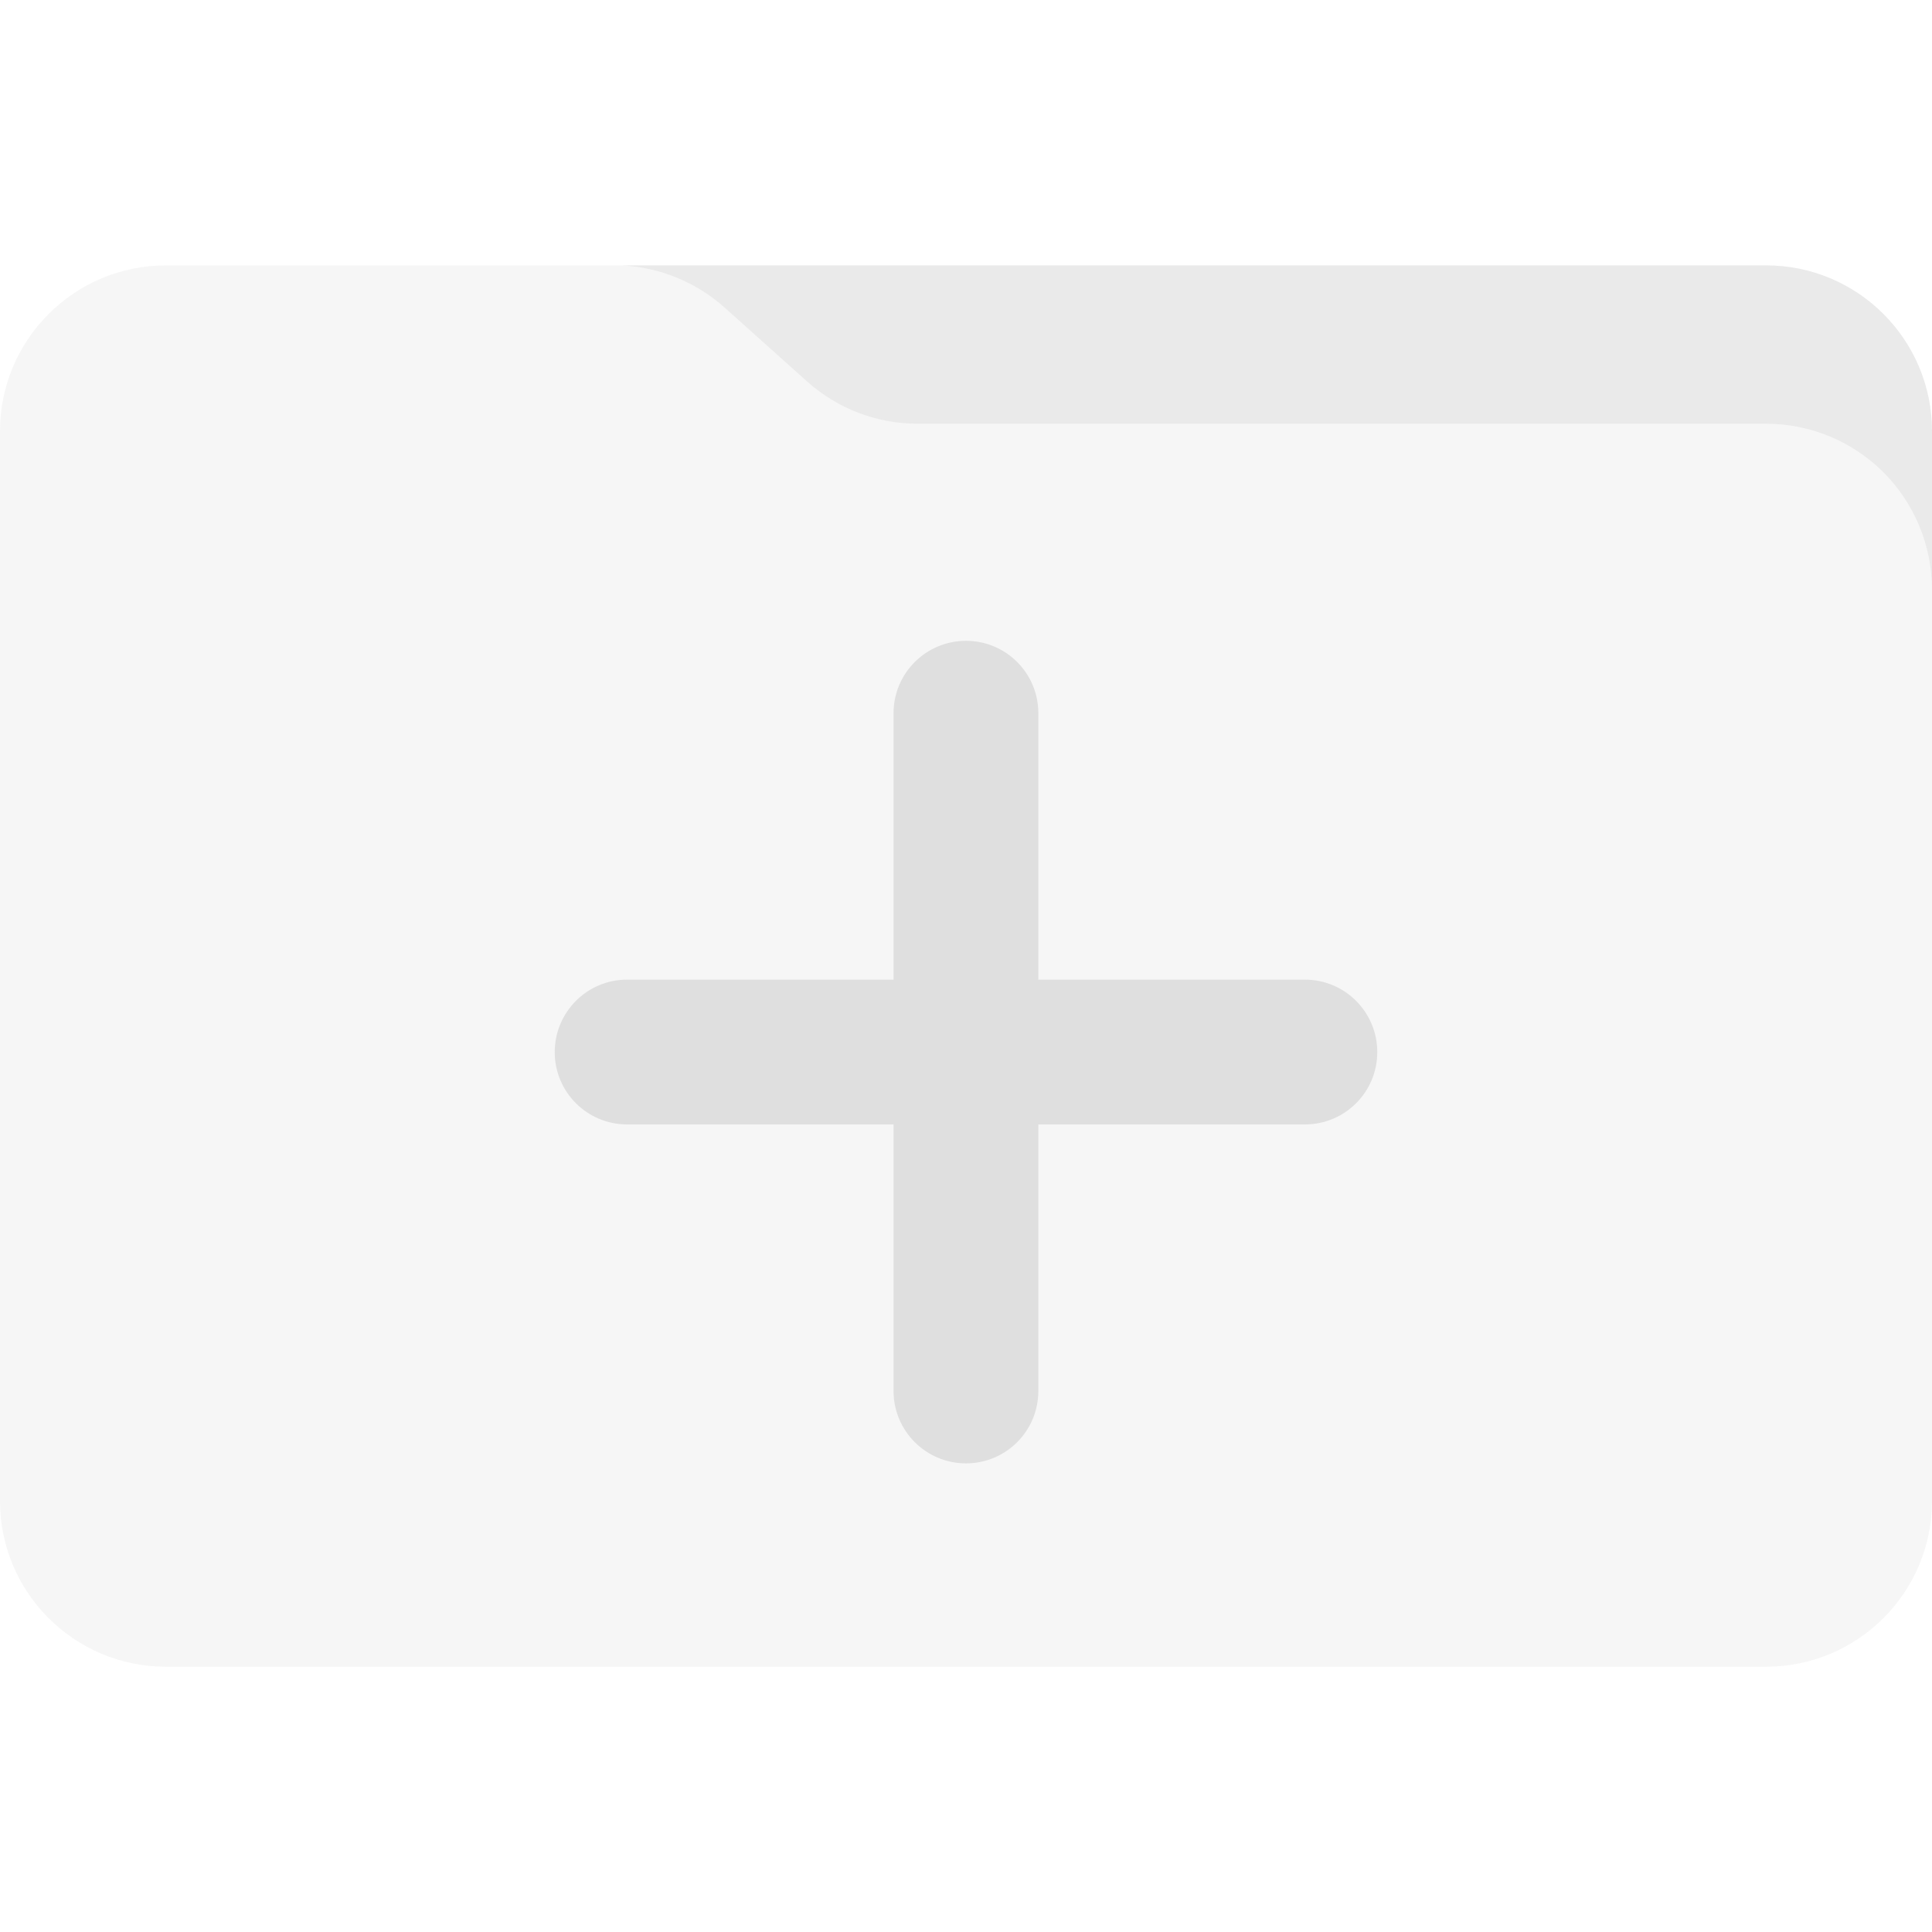
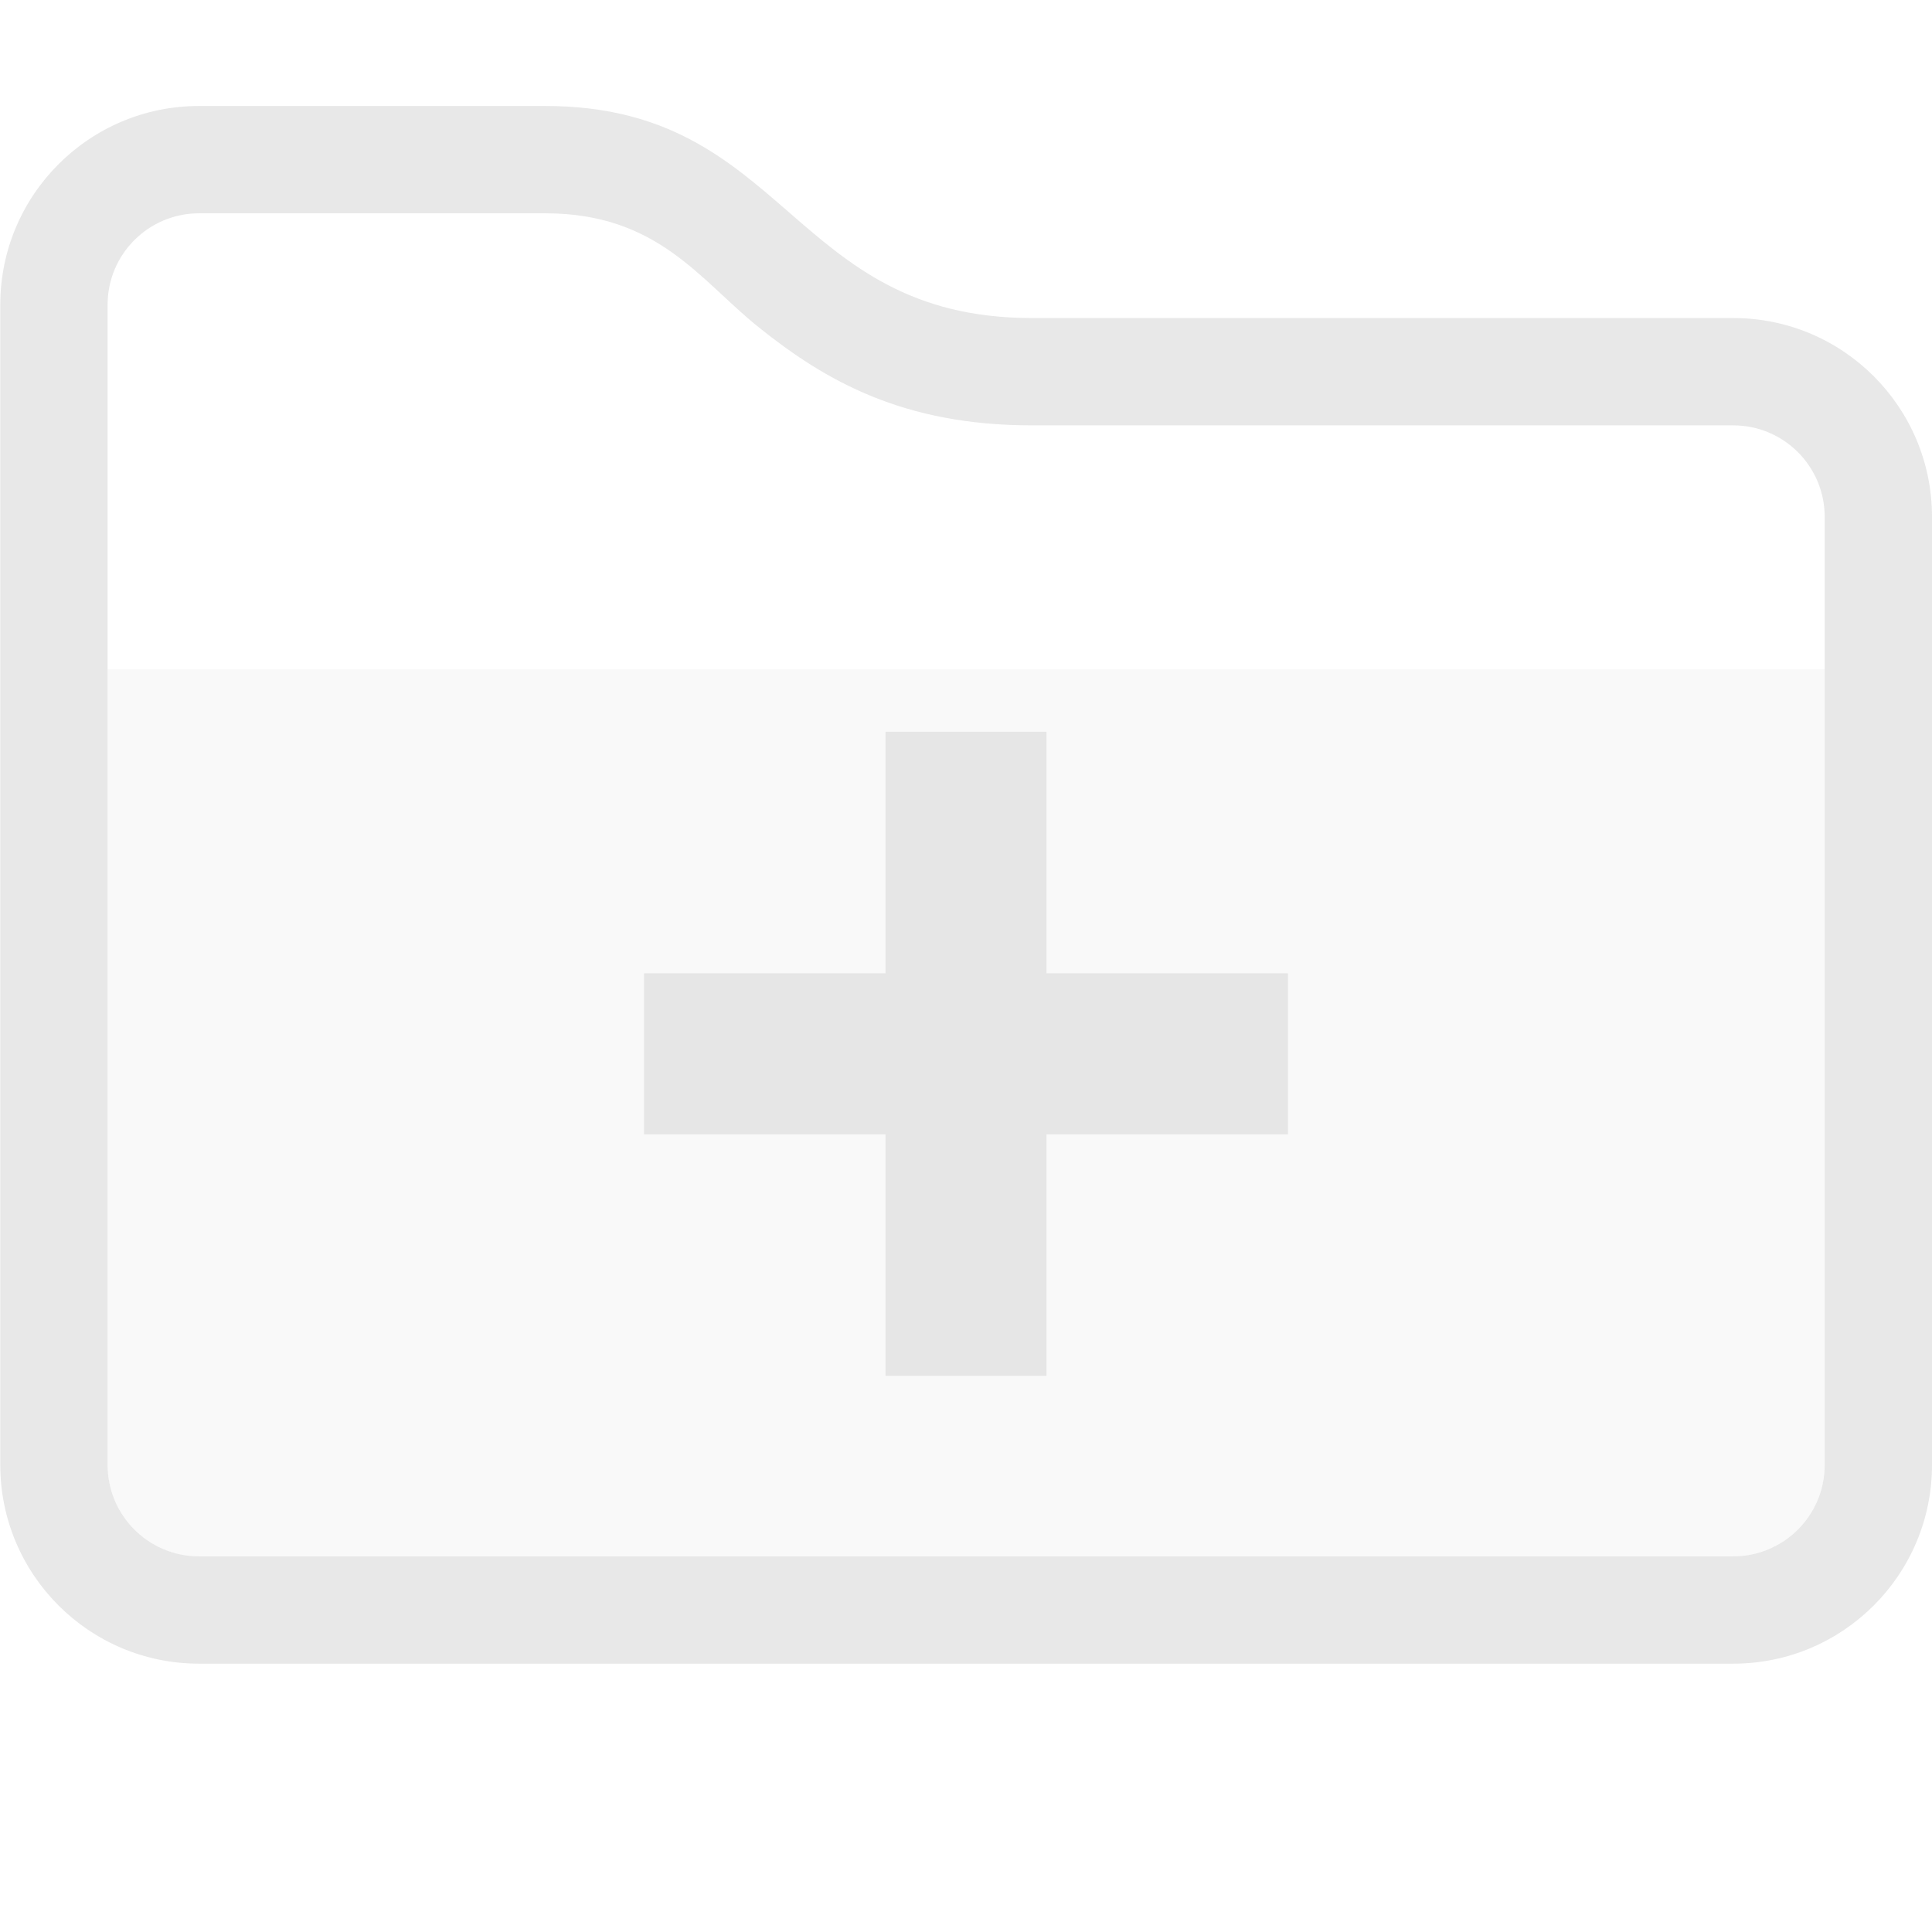
- <svg xmlns="http://www.w3.org/2000/svg" viewBox="0 0 16 16">
+ <svg xmlns="http://www.w3.org/2000/svg" viewBox="0 0 36 36">
  <defs>
    <style id="current-color-scheme" type="text/css">
   .ColorScheme-Text { color:#dfdfdf; } .ColorScheme-Highlight { color:#4285f4; } .ColorScheme-NeutralText { color:#ff9800; } .ColorScheme-PositiveText { color:#4caf50; } .ColorScheme-NegativeText { color:#f44336; }
  </style>
  </defs>
-   <g fill="#dfdfdf">
-     <path fill-opacity=".3" d="m16 3.572c0-.759-.615-1.374-1.374-1.374h-13.252c-.759 0-1.374.615-1.374 1.374v8.858c0 .758.615 1.373 1.374 1.373h13.252c.759 0 1.374-.615 1.374-1.373z" />
-     <path fill-opacity=".5" d="m16 4.883c0-.365-.145-.714-.402-.972-.258-.257-.607-.402-.972-.402h-7.027c-.338 0-.664-.125-.916-.351l-.682-.611c-.235-.21-.535-.333-.849-.349h9.474c.759 0 1.374.615 1.374 1.374z" />
-     <path d="m7.4 8.113v-2.207c0-.331.269-.599.6-.599s.599.268.599.599v2.207h2.208c.331 0 .599.269.599.6s-.268.599-.599.599h-2.208v2.208c0 .331-.268.599-.599.599s-.6-.268-.6-.599v-2.208h-2.207c-.331 0-.599-.268-.599-.599s.268-.6.599-.6z" />
-   </g>
+   <path style="fill:currentColor" class="ColorScheme-Text" fill-opacity=".71" transform="matrix(1.04321 0 0 1.07286 -1.55542 -2.2586)" d="m36 11.082v16.466c0 1.906-1.59 3.452-3.55 3.452h-27.404c-1.96 0-3.55-1.546-3.55-3.452v-20.15c0-1.906 1.59-3.452 3.55-3.452h6.186c4.331 0 4.36 3.683 8.691 3.683h12.527c1.96 0 3.55 1.546 3.55 3.453zm-1.917 0c0-.878-.731-1.589-1.633-1.589h-12.527c-2.295 0-3.682-.769-4.883-1.706-1.052-.821-1.797-1.977-3.808-1.977h-6.186c-.902 0-1.633.711-1.633 1.588v20.15c0 .877.731 1.588 1.633 1.588h27.404c.902 0 1.633-.711 1.633-1.588z" />
+   <path style="fill:currentColor" class="ColorScheme-Text" fill-opacity=".18" d="m2.005 12.471h31.995v14.825c0 .941-.763 1.704-1.704 1.704h-28.587c-.941 0-1.704-.763-1.704-1.704z" />
+   <path style="fill:currentColor" class="ColorScheme-Text" fill-opacity=".71" transform="translate(0 .635935)" d="m16.5 13v4.5h-4.5v3h4.5v4.5h3v-4.5h4.5v-3h-4.5v-4.5z" />
</svg>
